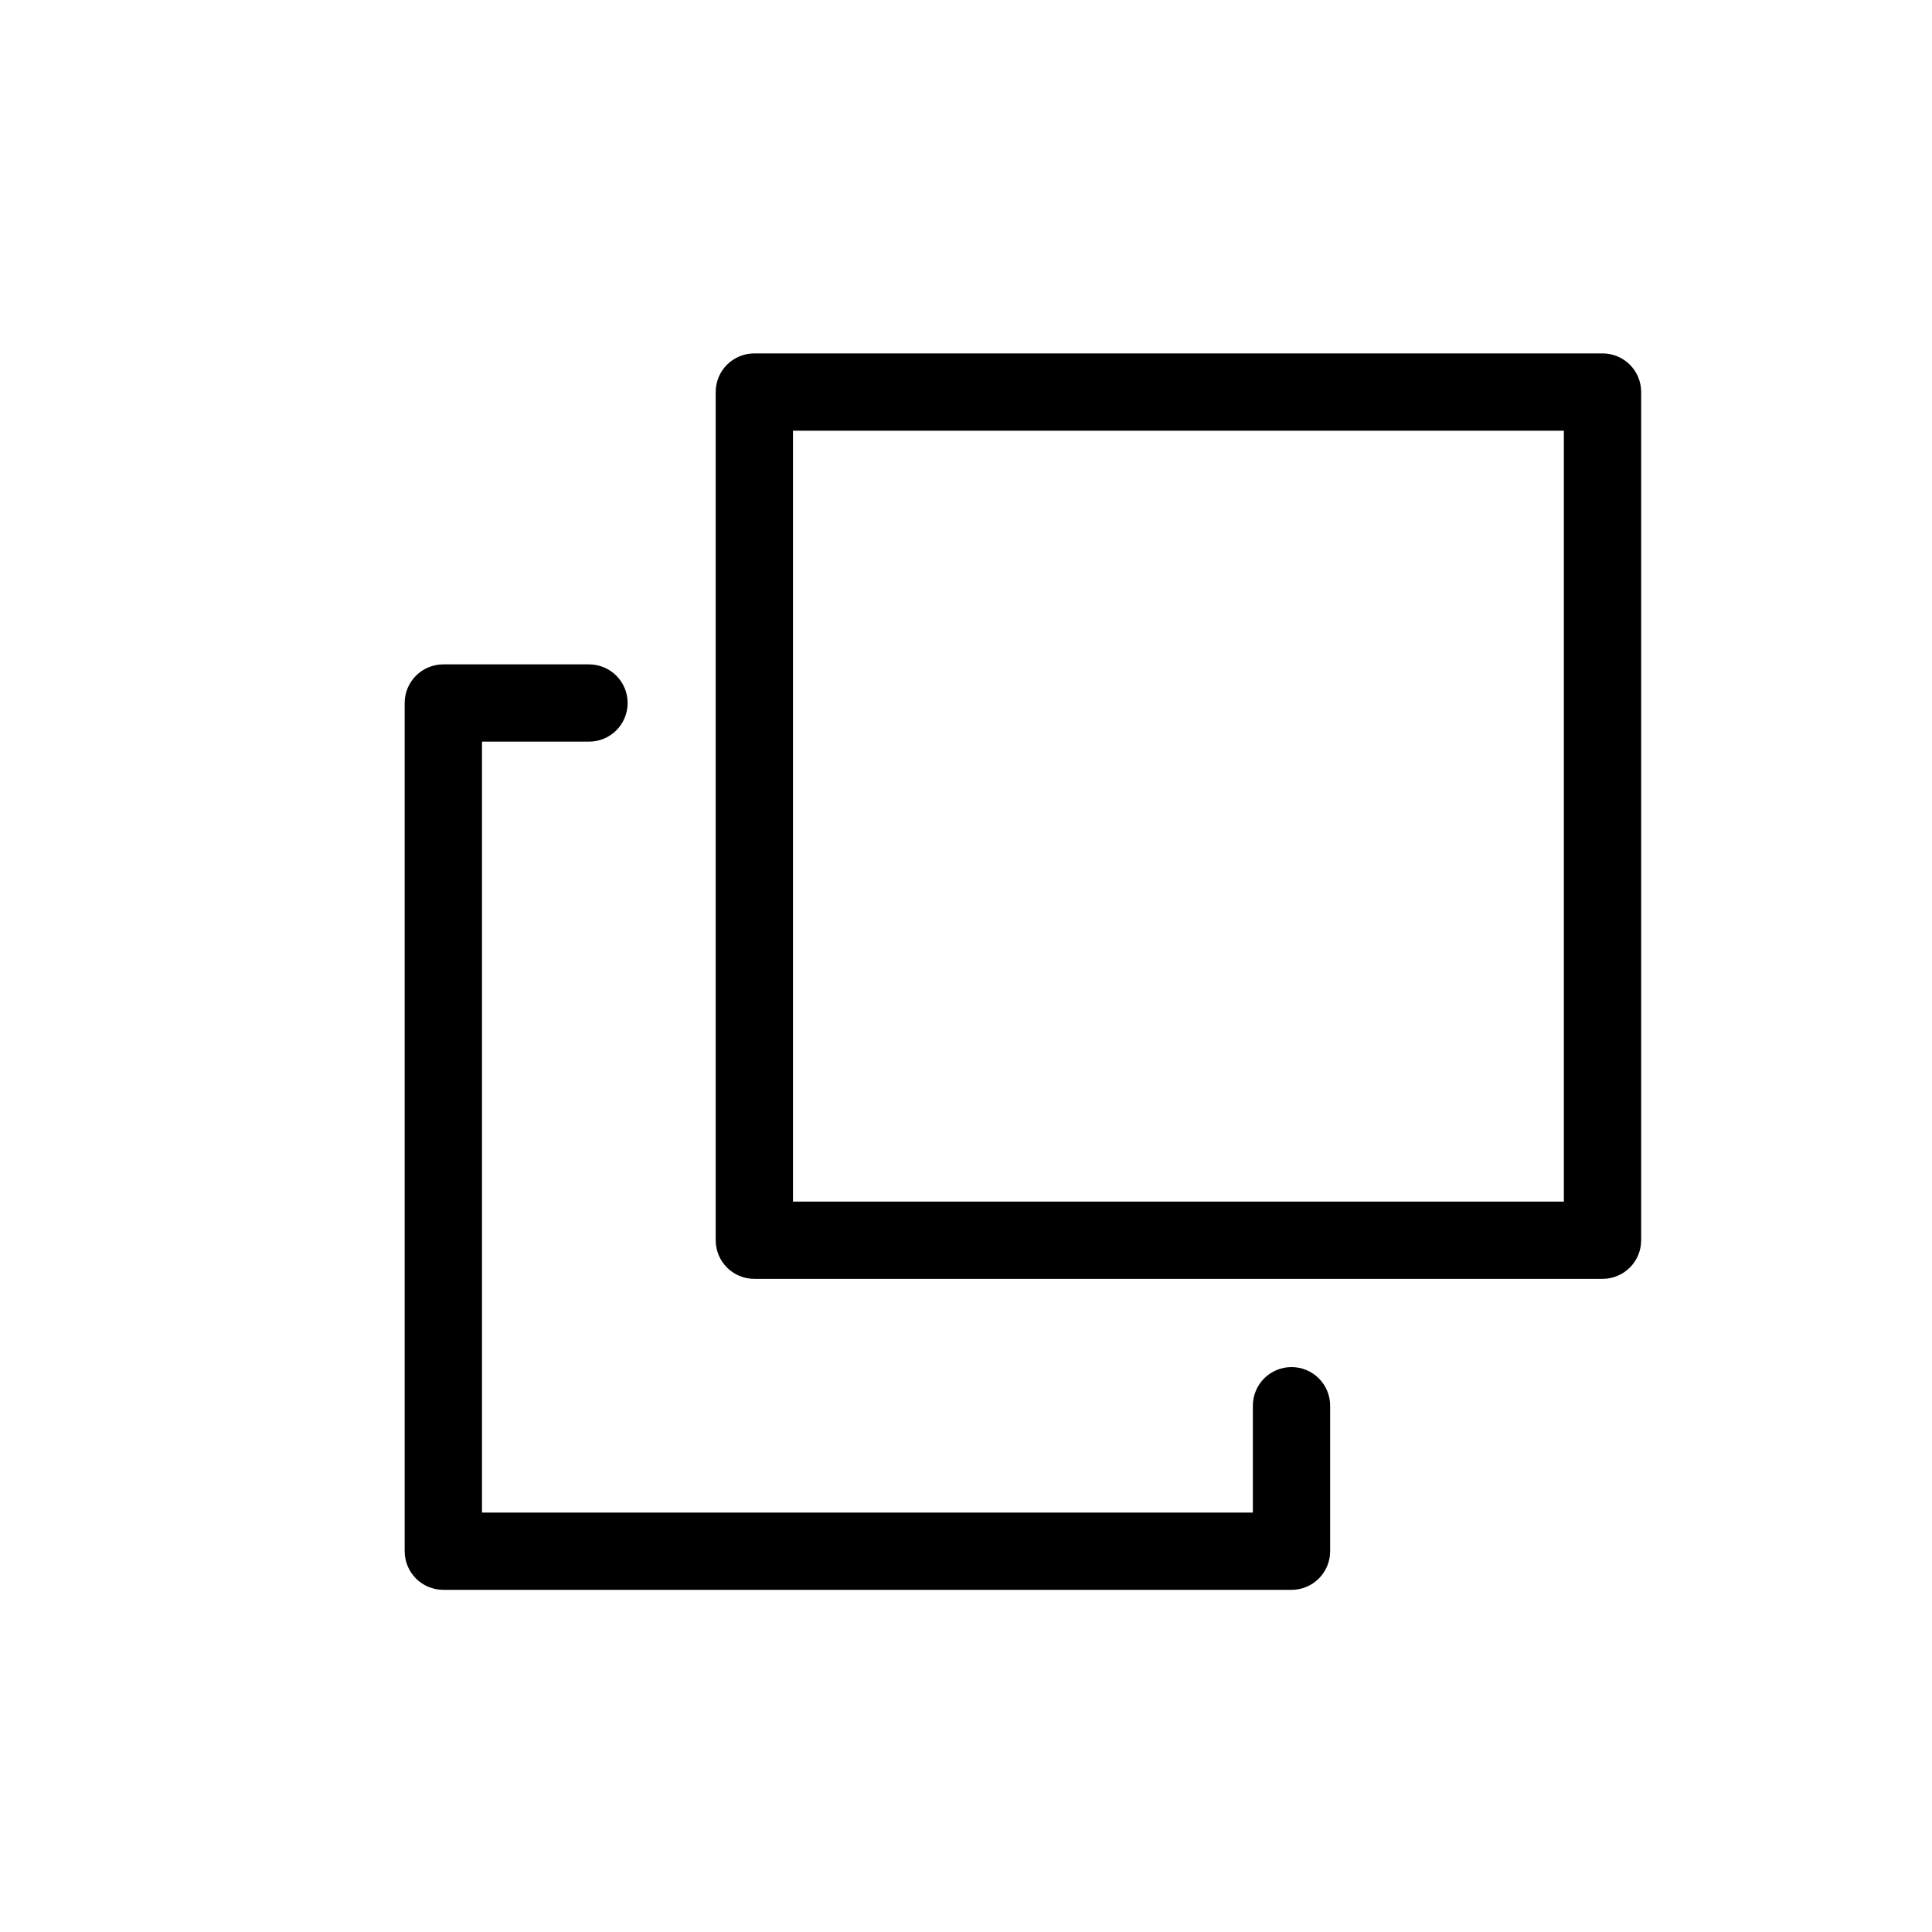
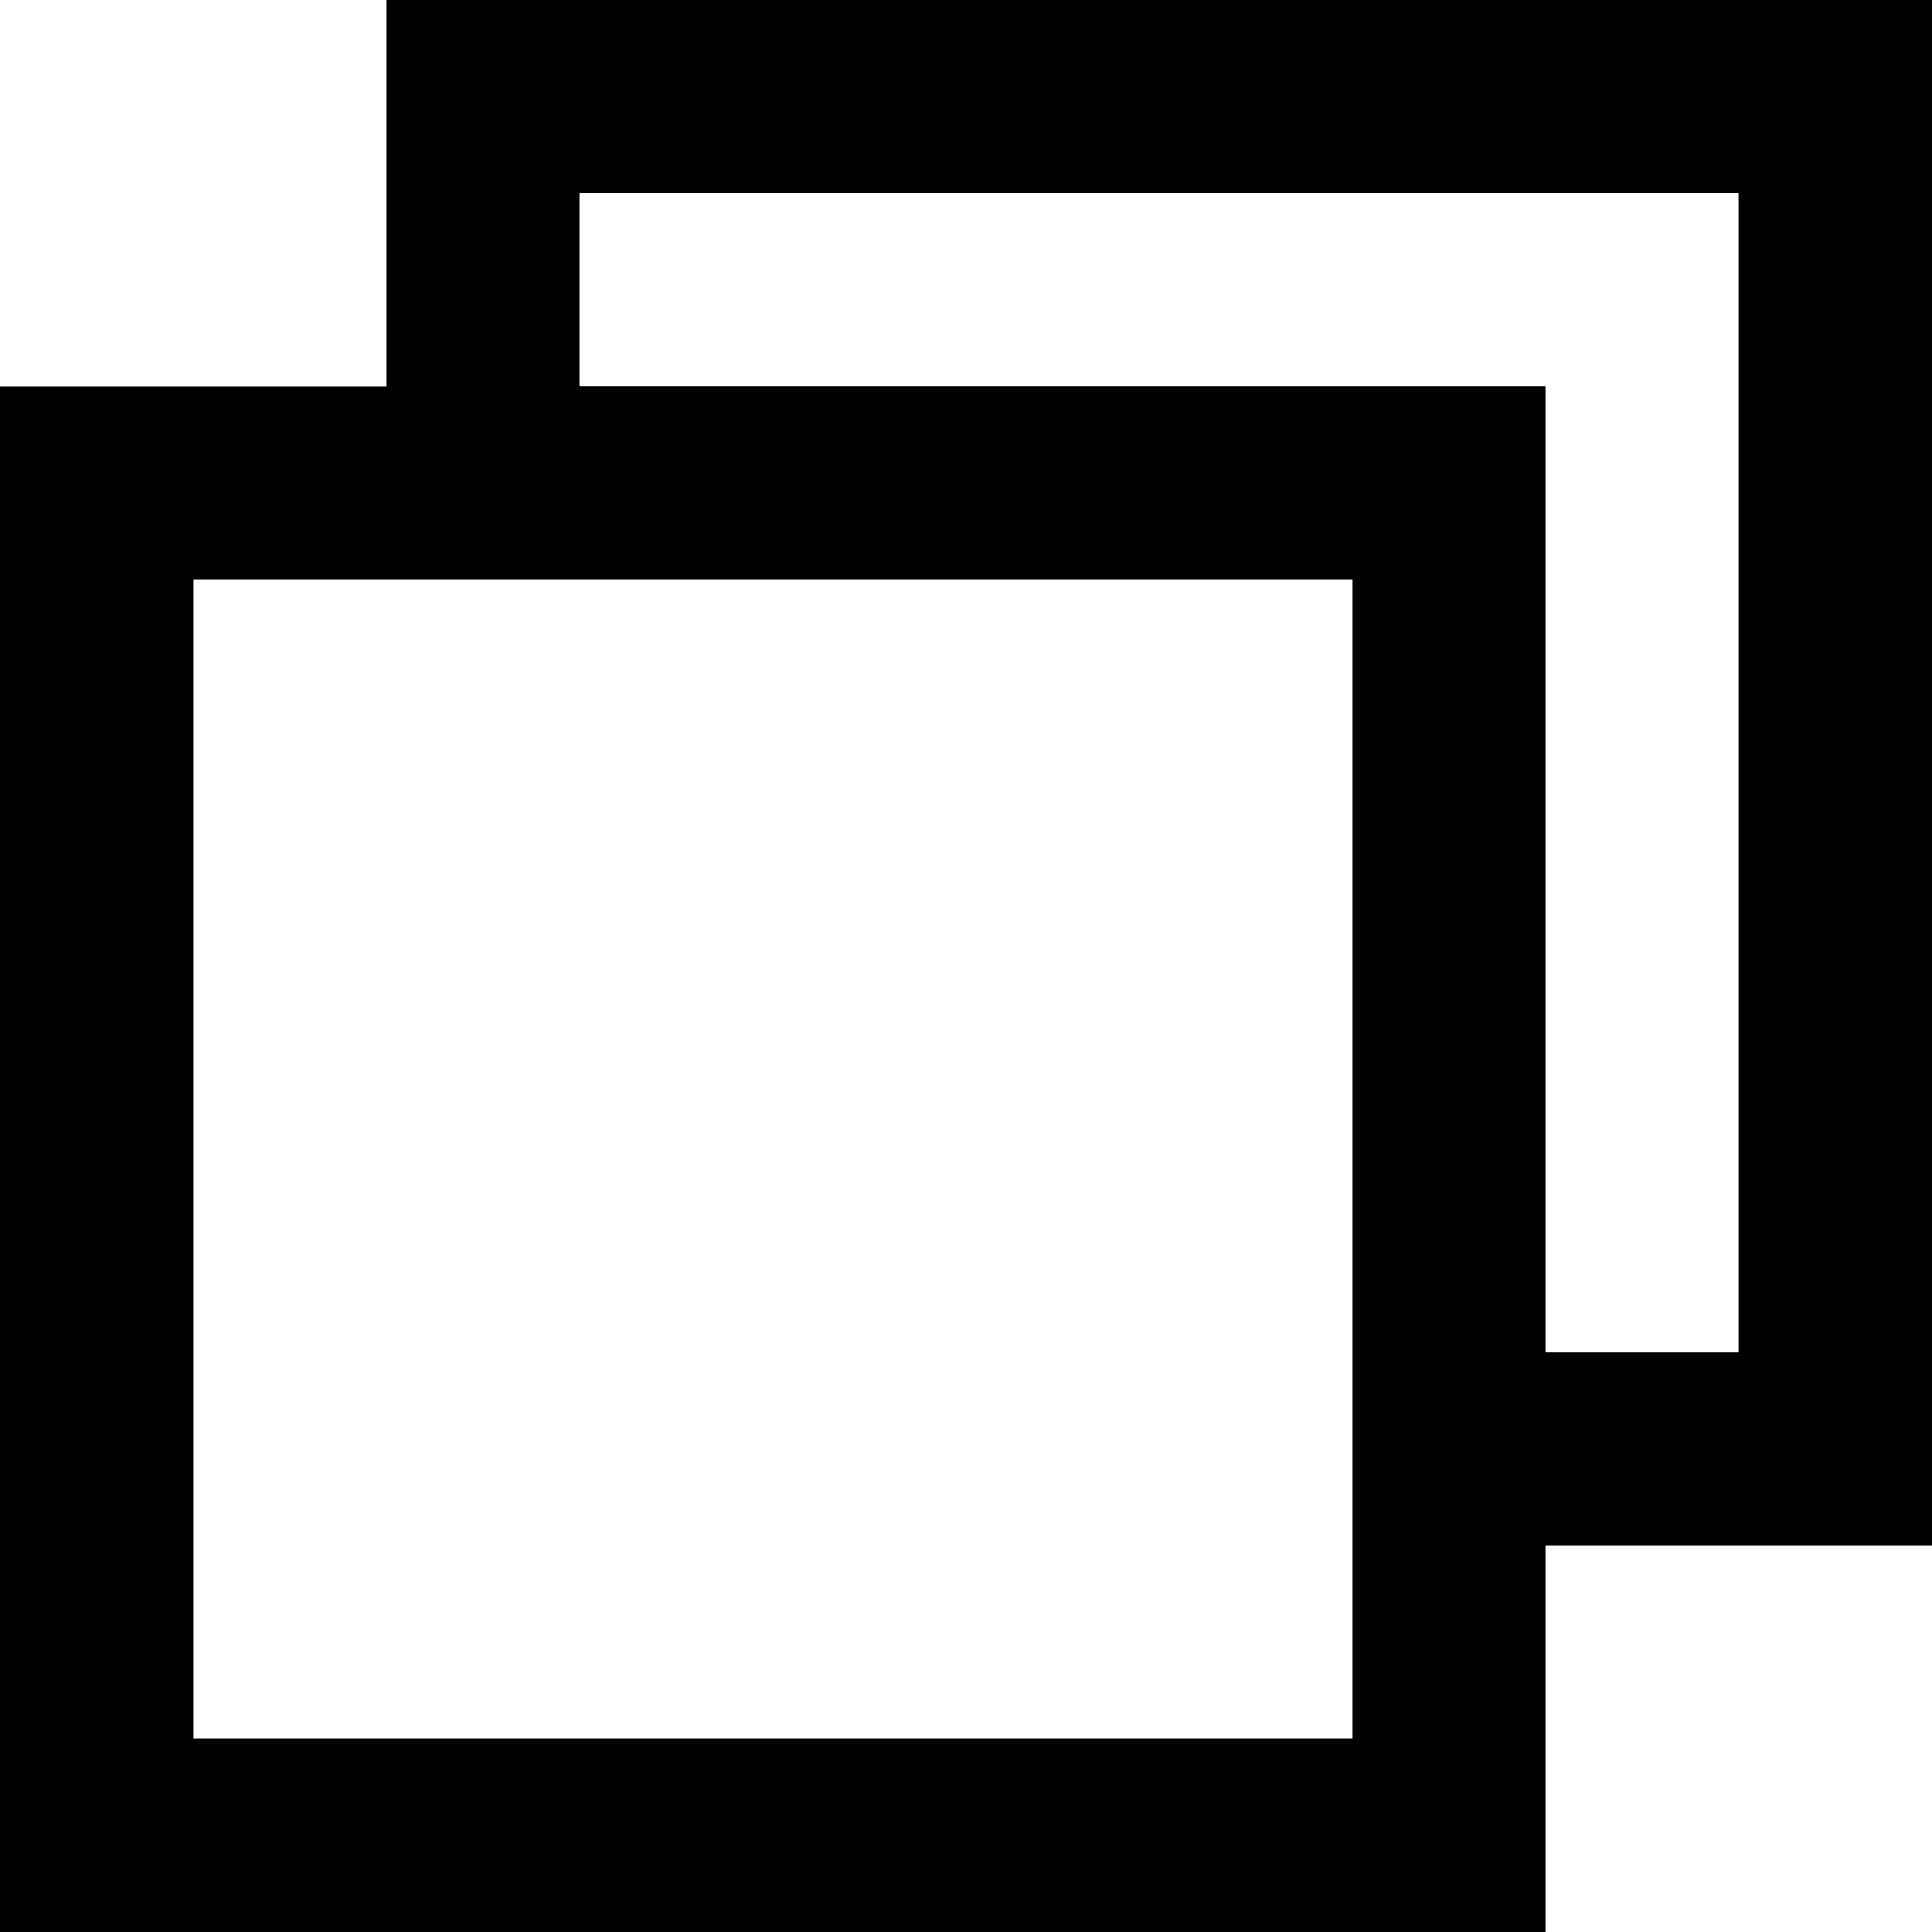
- <svg xmlns="http://www.w3.org/2000/svg" t="1567080331054" class="icon" viewBox="0 0 1024 1024" version="1.1" p-id="1095" width="200" height="200">
-   <defs>
-     <style type="text/css" />
-   </defs>
-   <path d="M312.177 393.093c11.325 0 20.48-9.155 20.48-20.48s-9.155-20.48-20.48-20.48l-77.21 0c-11.325 0-20.48 9.155-20.48 20.48l0 449.556c0 11.325 9.155 20.48 20.48 20.48l449.556 0c11.325 0 20.48-9.155 20.48-20.48l0-77.107c0-11.325-9.155-20.48-20.48-20.48s-20.48 9.155-20.48 20.48l0 56.627L255.468 801.69 255.468 393.093 312.177 393.093z" p-id="1096" />
-   <path d="M849.388 187.31 399.811 187.31c-11.325 0-20.48 9.155-20.48 20.48l0 449.556c0 11.325 9.155 20.48 20.48 20.48l449.556 0c11.325 0 20.48-9.155 20.48-20.48L869.847 207.79C869.868 196.465 860.692 187.31 849.388 187.31zM828.908 636.867 420.291 636.867 420.291 228.27l408.596 0L828.887 636.867z" p-id="1097" />
+ <svg xmlns="http://www.w3.org/2000/svg" width="11" height="11" viewBox="0 0 11 11" class="icon">
+   <path d="M11 8.798H8.798V11H0V2.202h2.202V0H11v8.798zm-3.298-5.5h-6.6v6.6h6.6v-6.6zM9.9 1.1H3.298v1.101h5.5v5.5h1.1v-6.6z" />
</svg>
